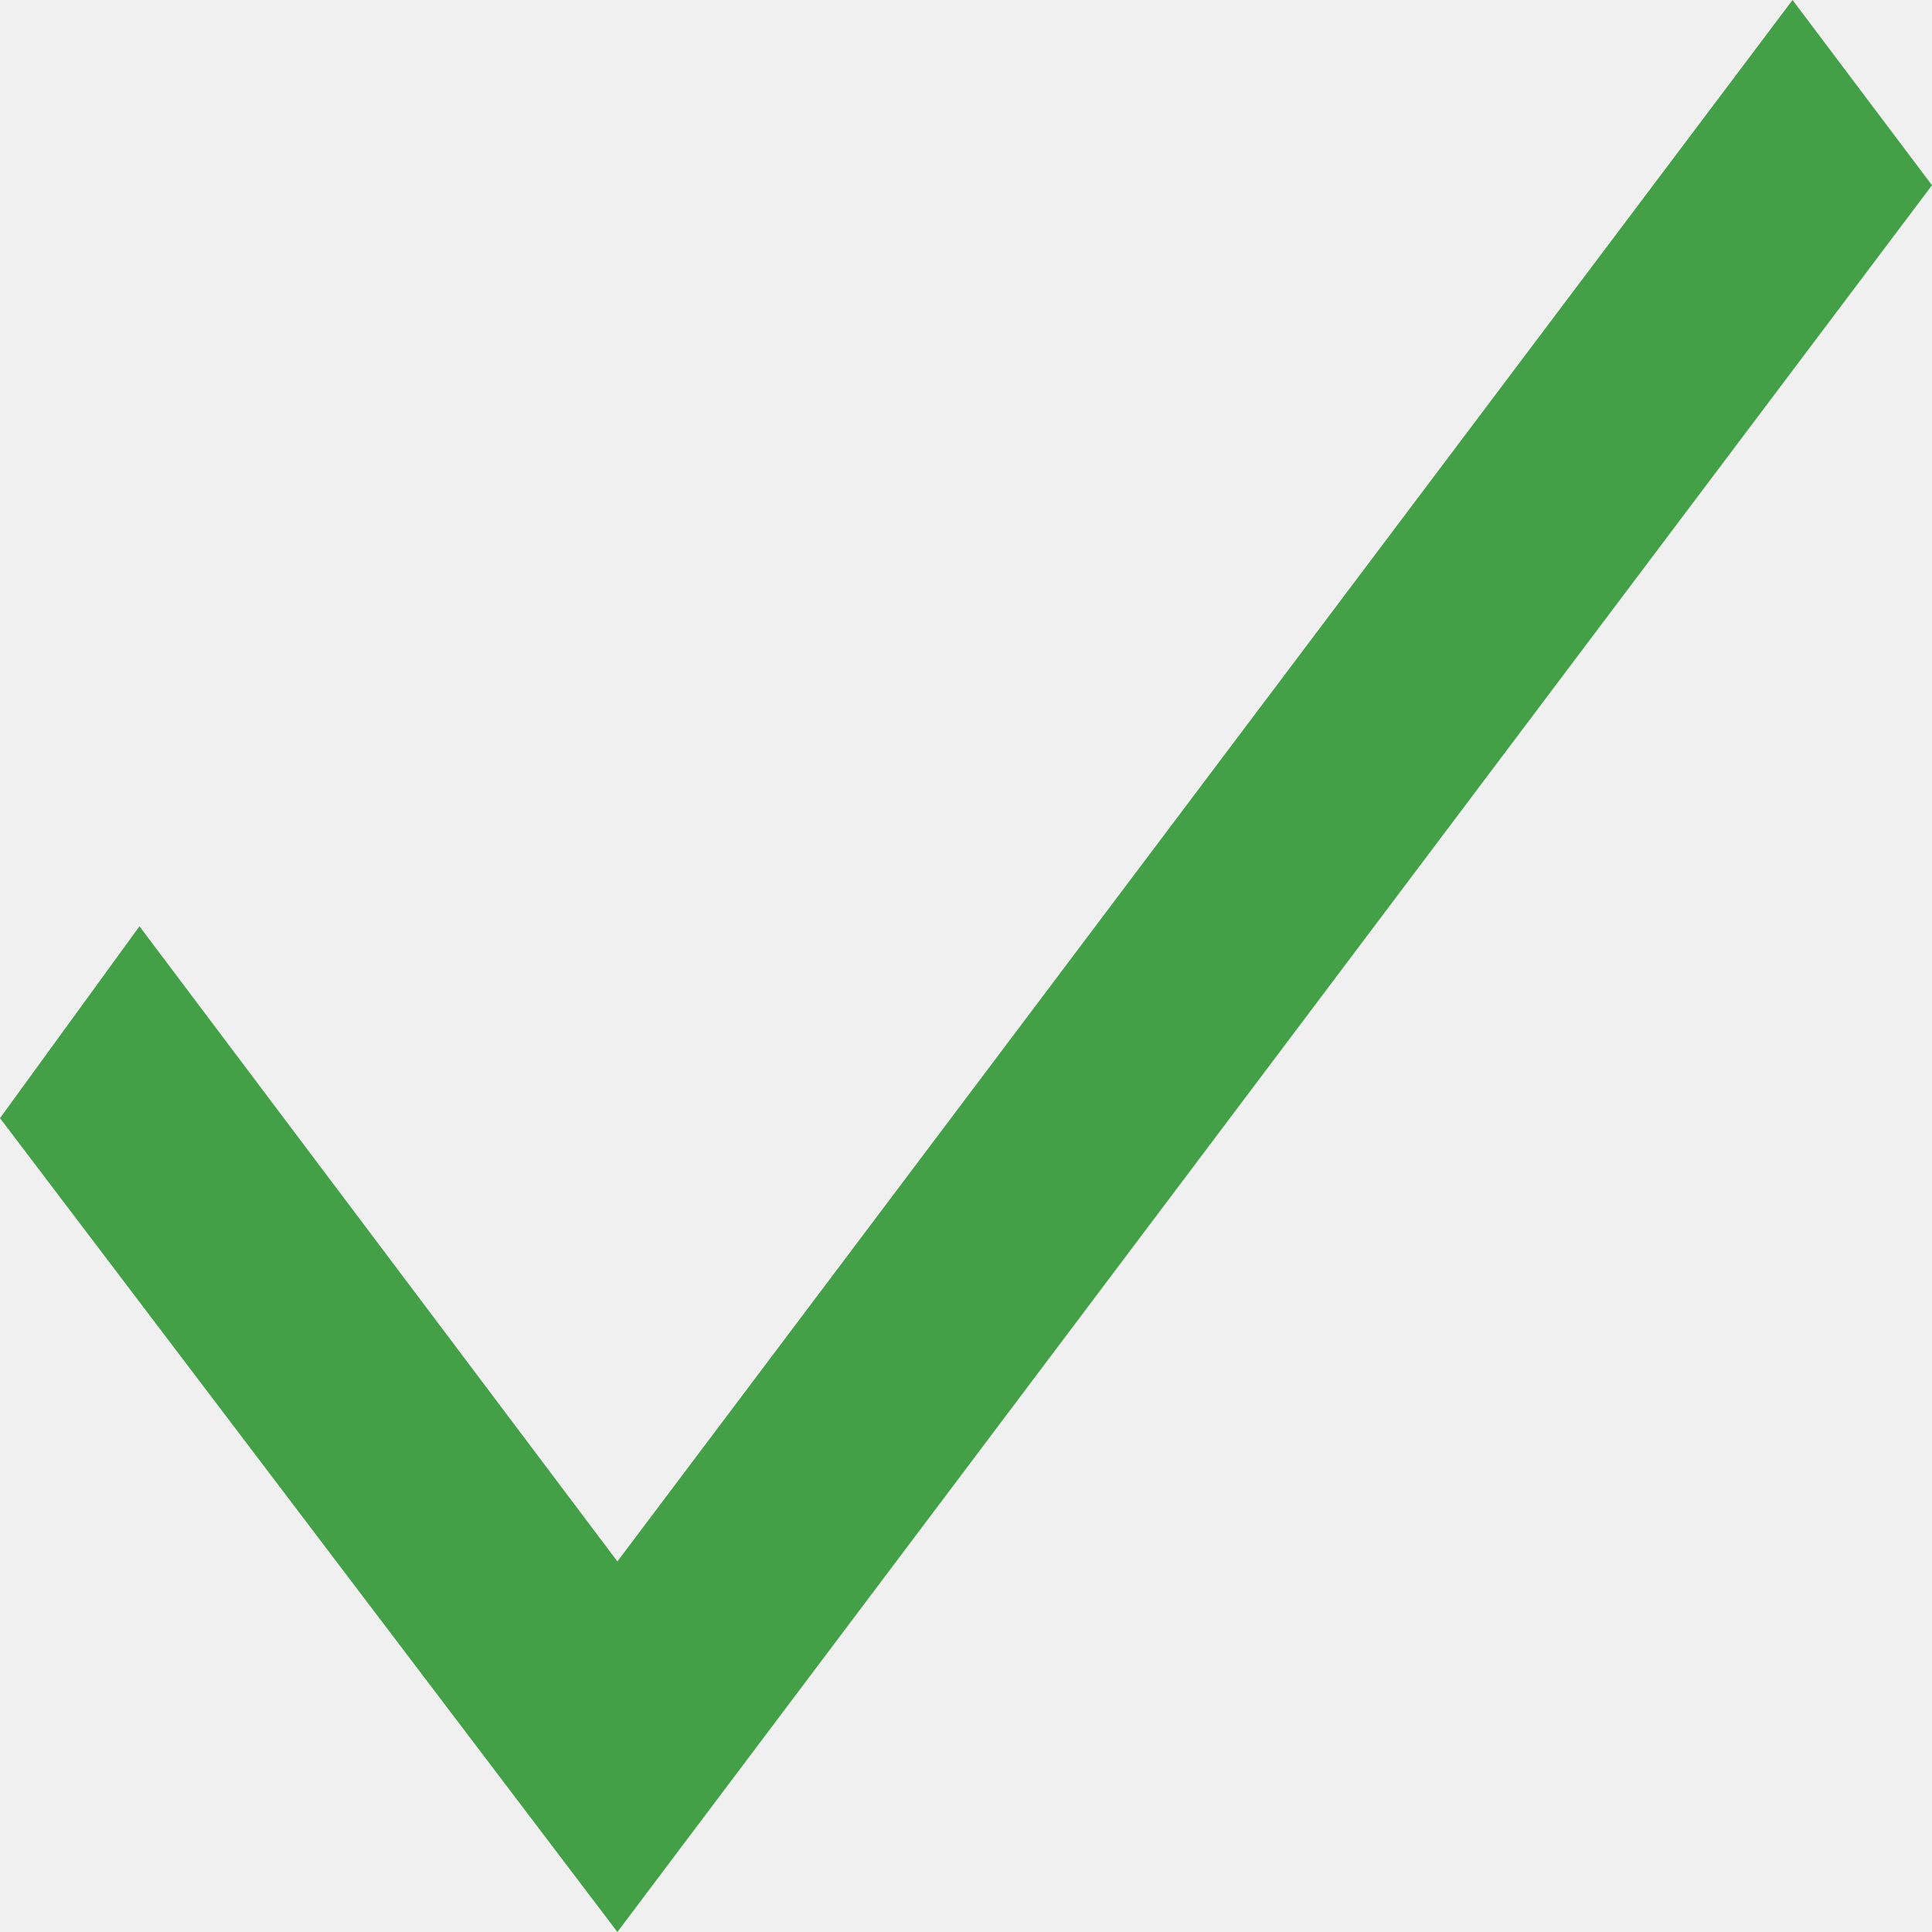
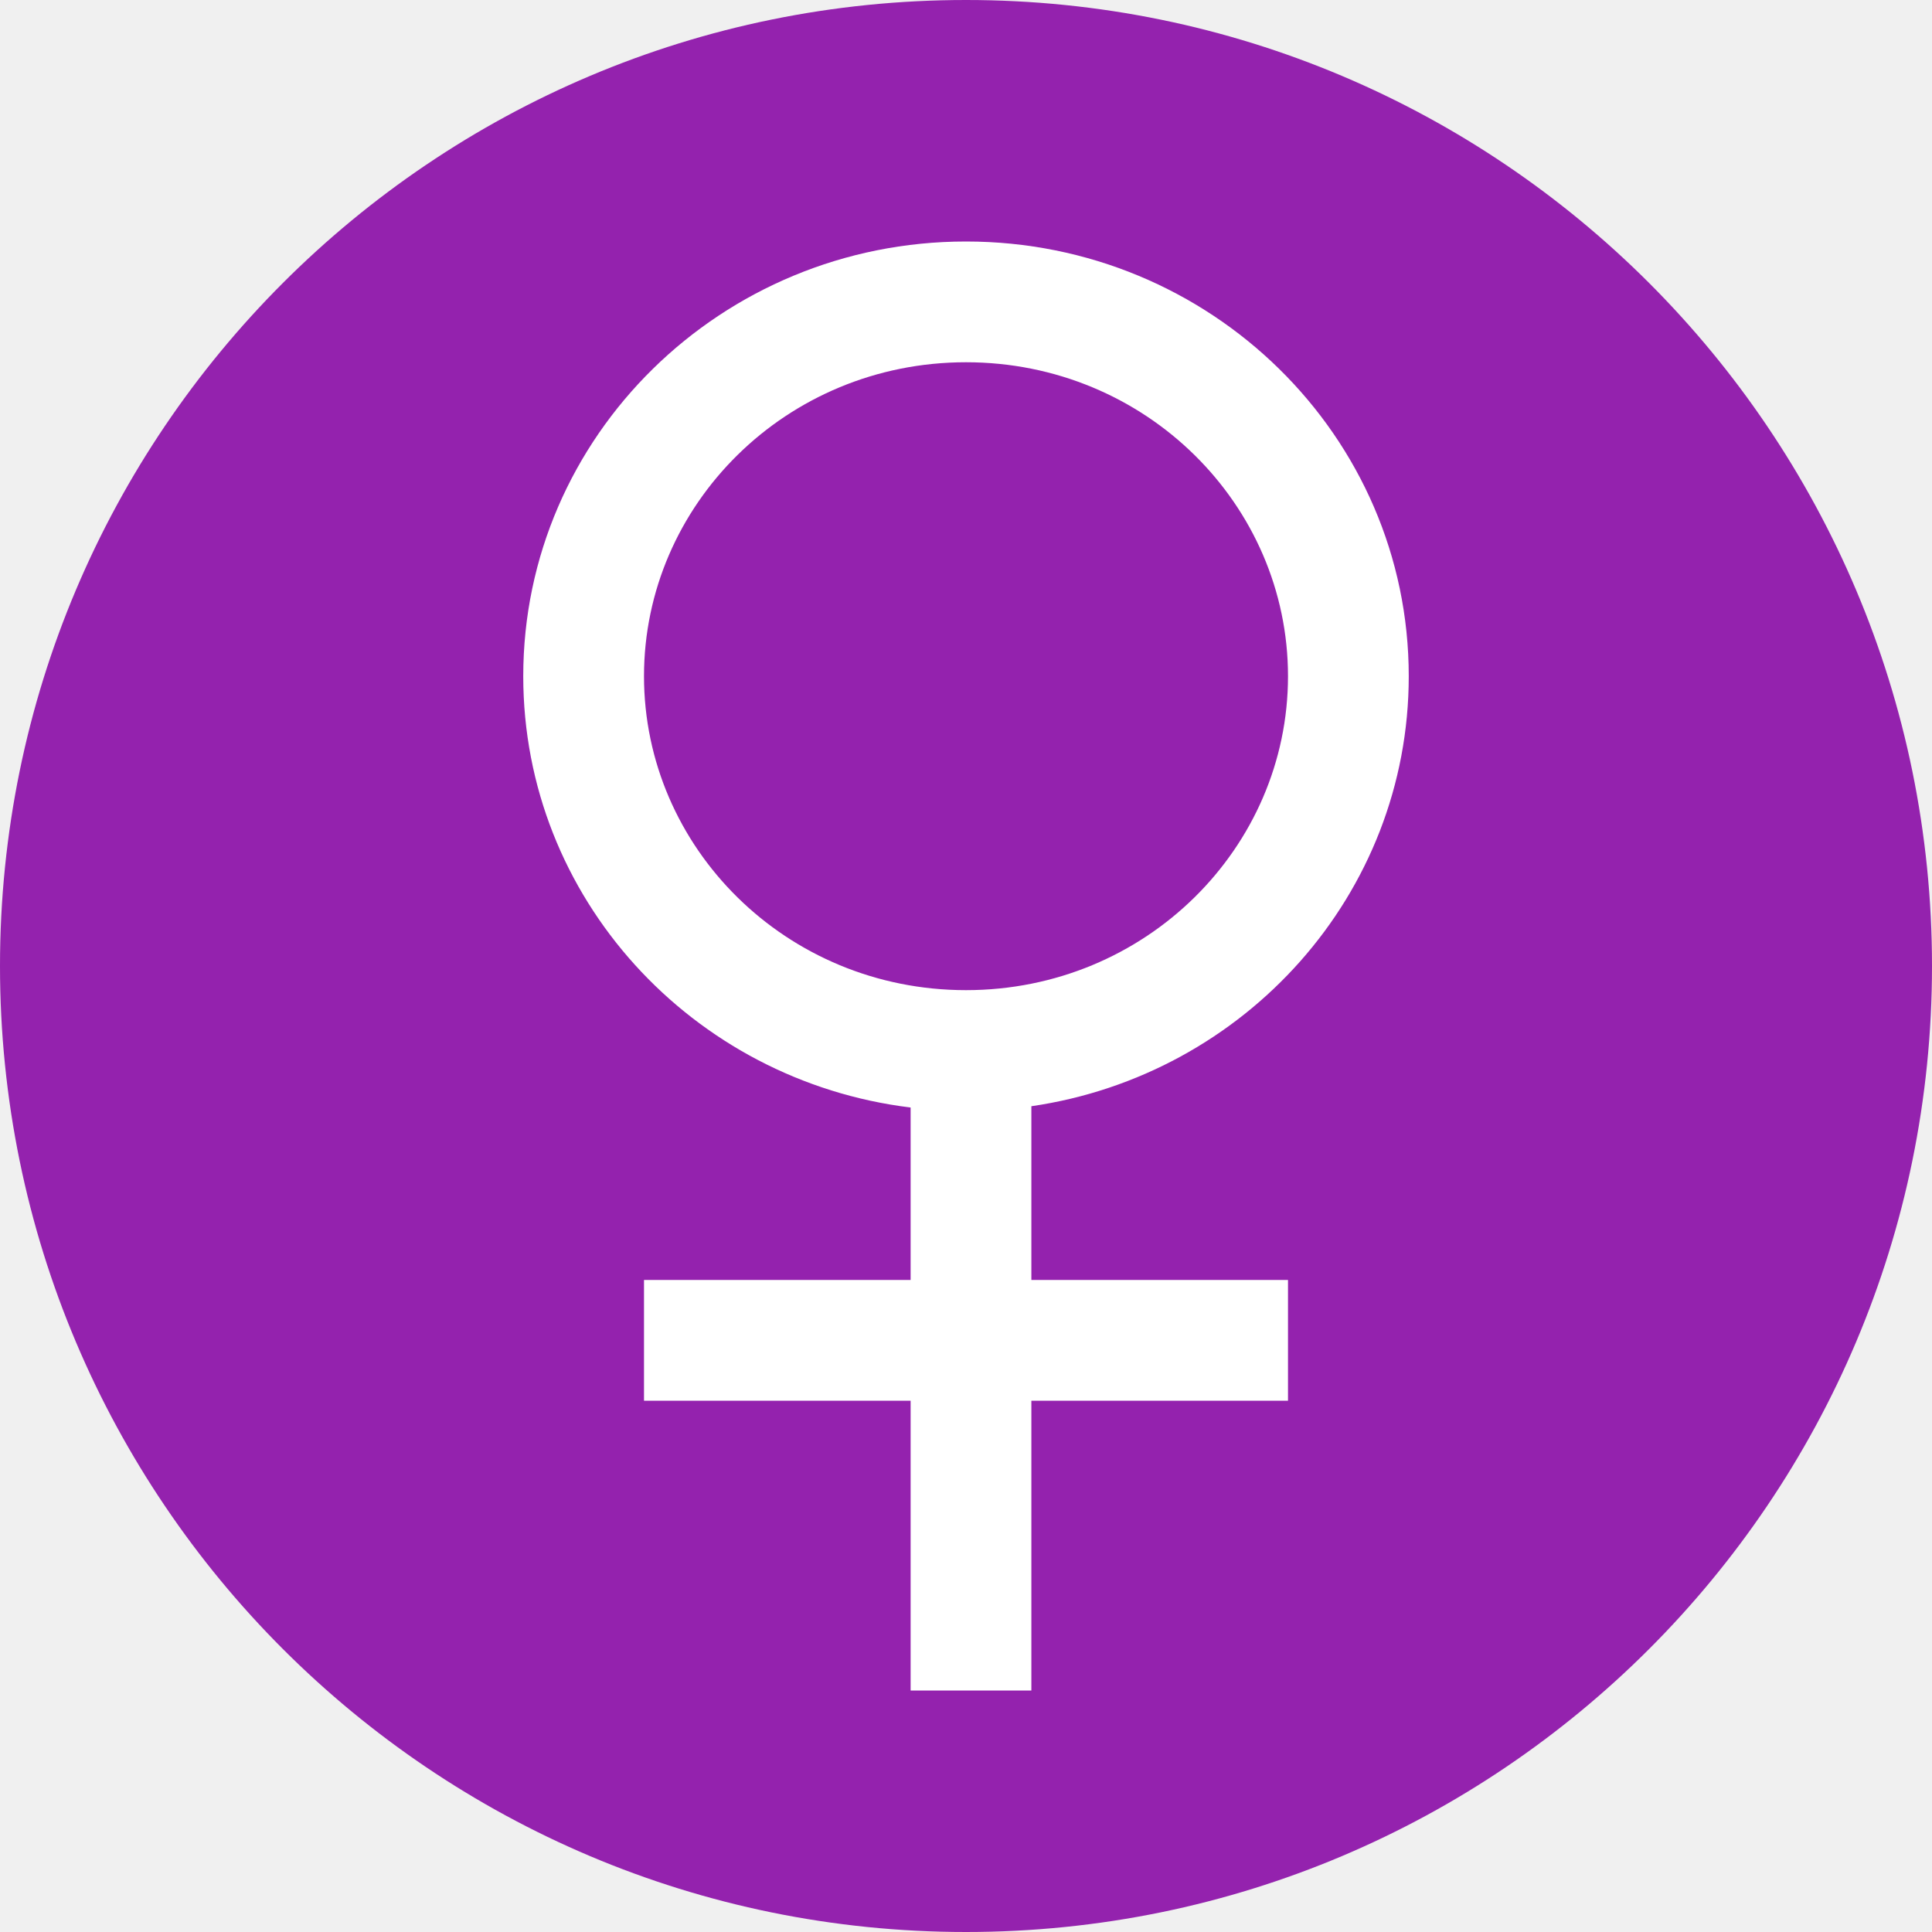
- <svg xmlns="http://www.w3.org/2000/svg" width="16" height="16" viewBox="0 0 16 16" fill="none">
-   <path d="M14.845 0L5.113 12.931L1.155 7.671L0 9.26L5.113 16L16 1.534L14.845 0Z" fill="#43A047" />
+ <svg xmlns="http://www.w3.org/2000/svg" width="24" height="24" viewBox="0 0 24 24" fill="none">
+   <circle cx="12" cy="12" r="12" fill="#9422AE" />
+   <path fill-rule="evenodd" clip-rule="evenodd" d="M12 12.3C14.235 12.3 16 10.528 16 8.4C16 6.272 14.235 4.5 12 4.5C9.765 4.5 8 6.272 8 8.4C8 10.528 9.765 12.3 12 12.3ZM17.5 8.4C17.5 11.111 15.465 13.356 12.812 13.742V15.9H16V17.4H12.812V21H11.312V17.4H8V15.9H11.312V13.758C8.599 13.426 6.5 11.154 6.5 8.4C6.5 5.418 8.962 3 12 3C15.038 3 17.5 5.418 17.5 8.4Z" fill="white" />
</svg>
